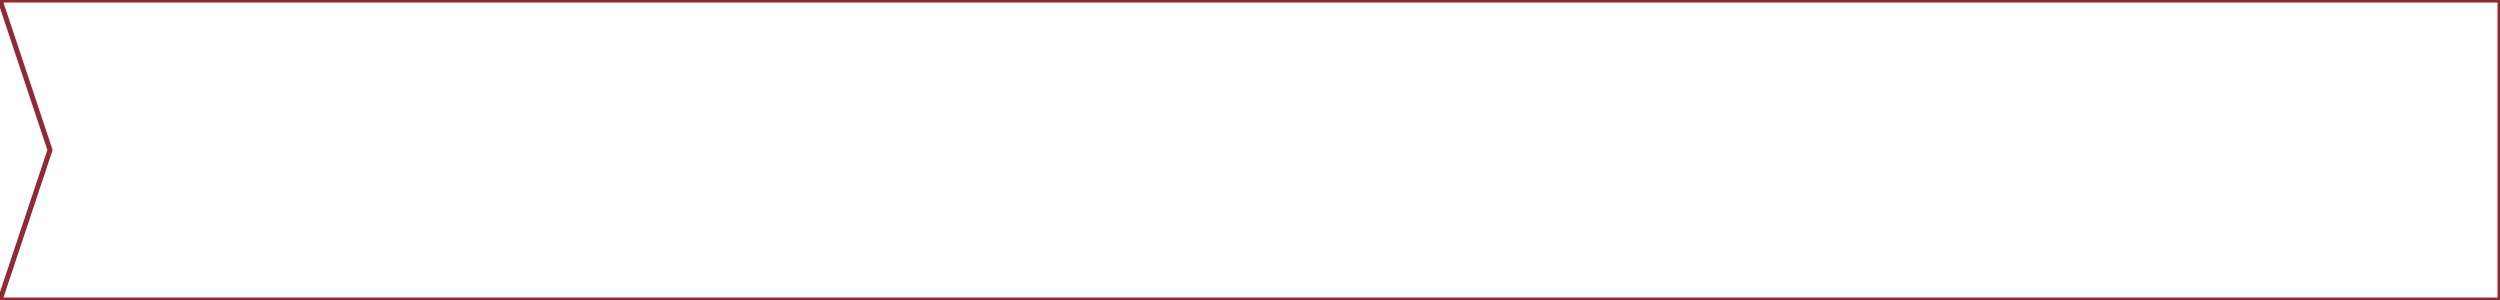
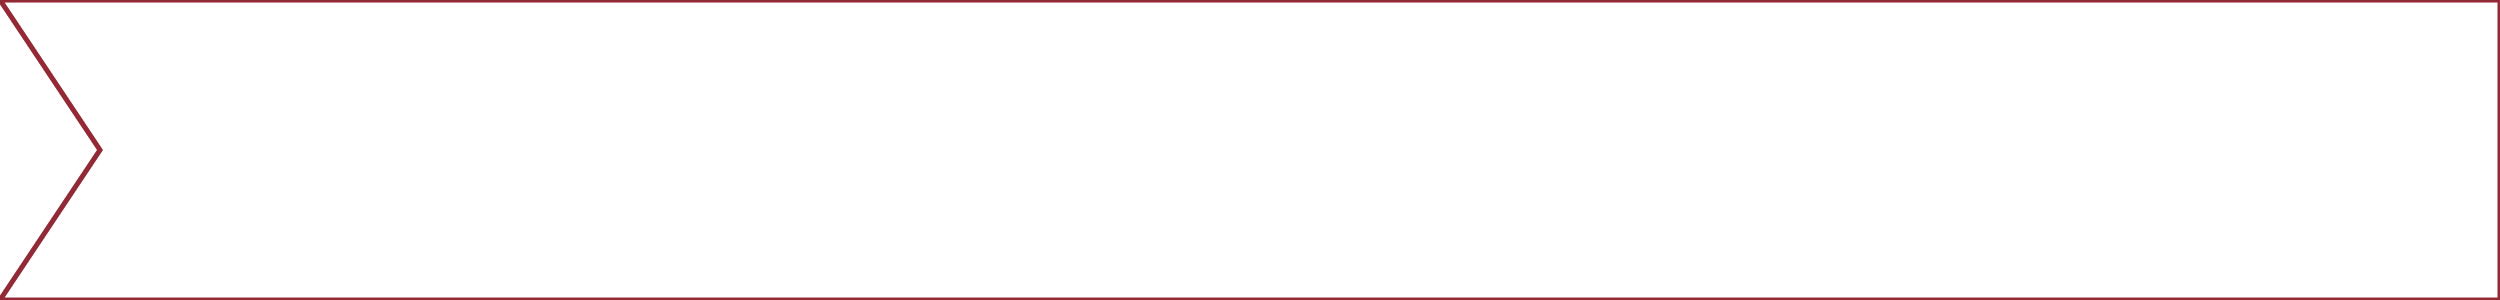
<svg xmlns="http://www.w3.org/2000/svg" width="500px" height="60px" viewBox="0 0 500 60" version="1.1">
-   <polygon style="fill:none;stroke:#922935;stroke-width:1px" points="500,0 0,0 10,30 0,60 500,60" />
+   <polygon style="fill:none;stroke:#922935;stroke-width:1px" points="500,0 0,0 20,30 0,60 500,60" />
</svg>
